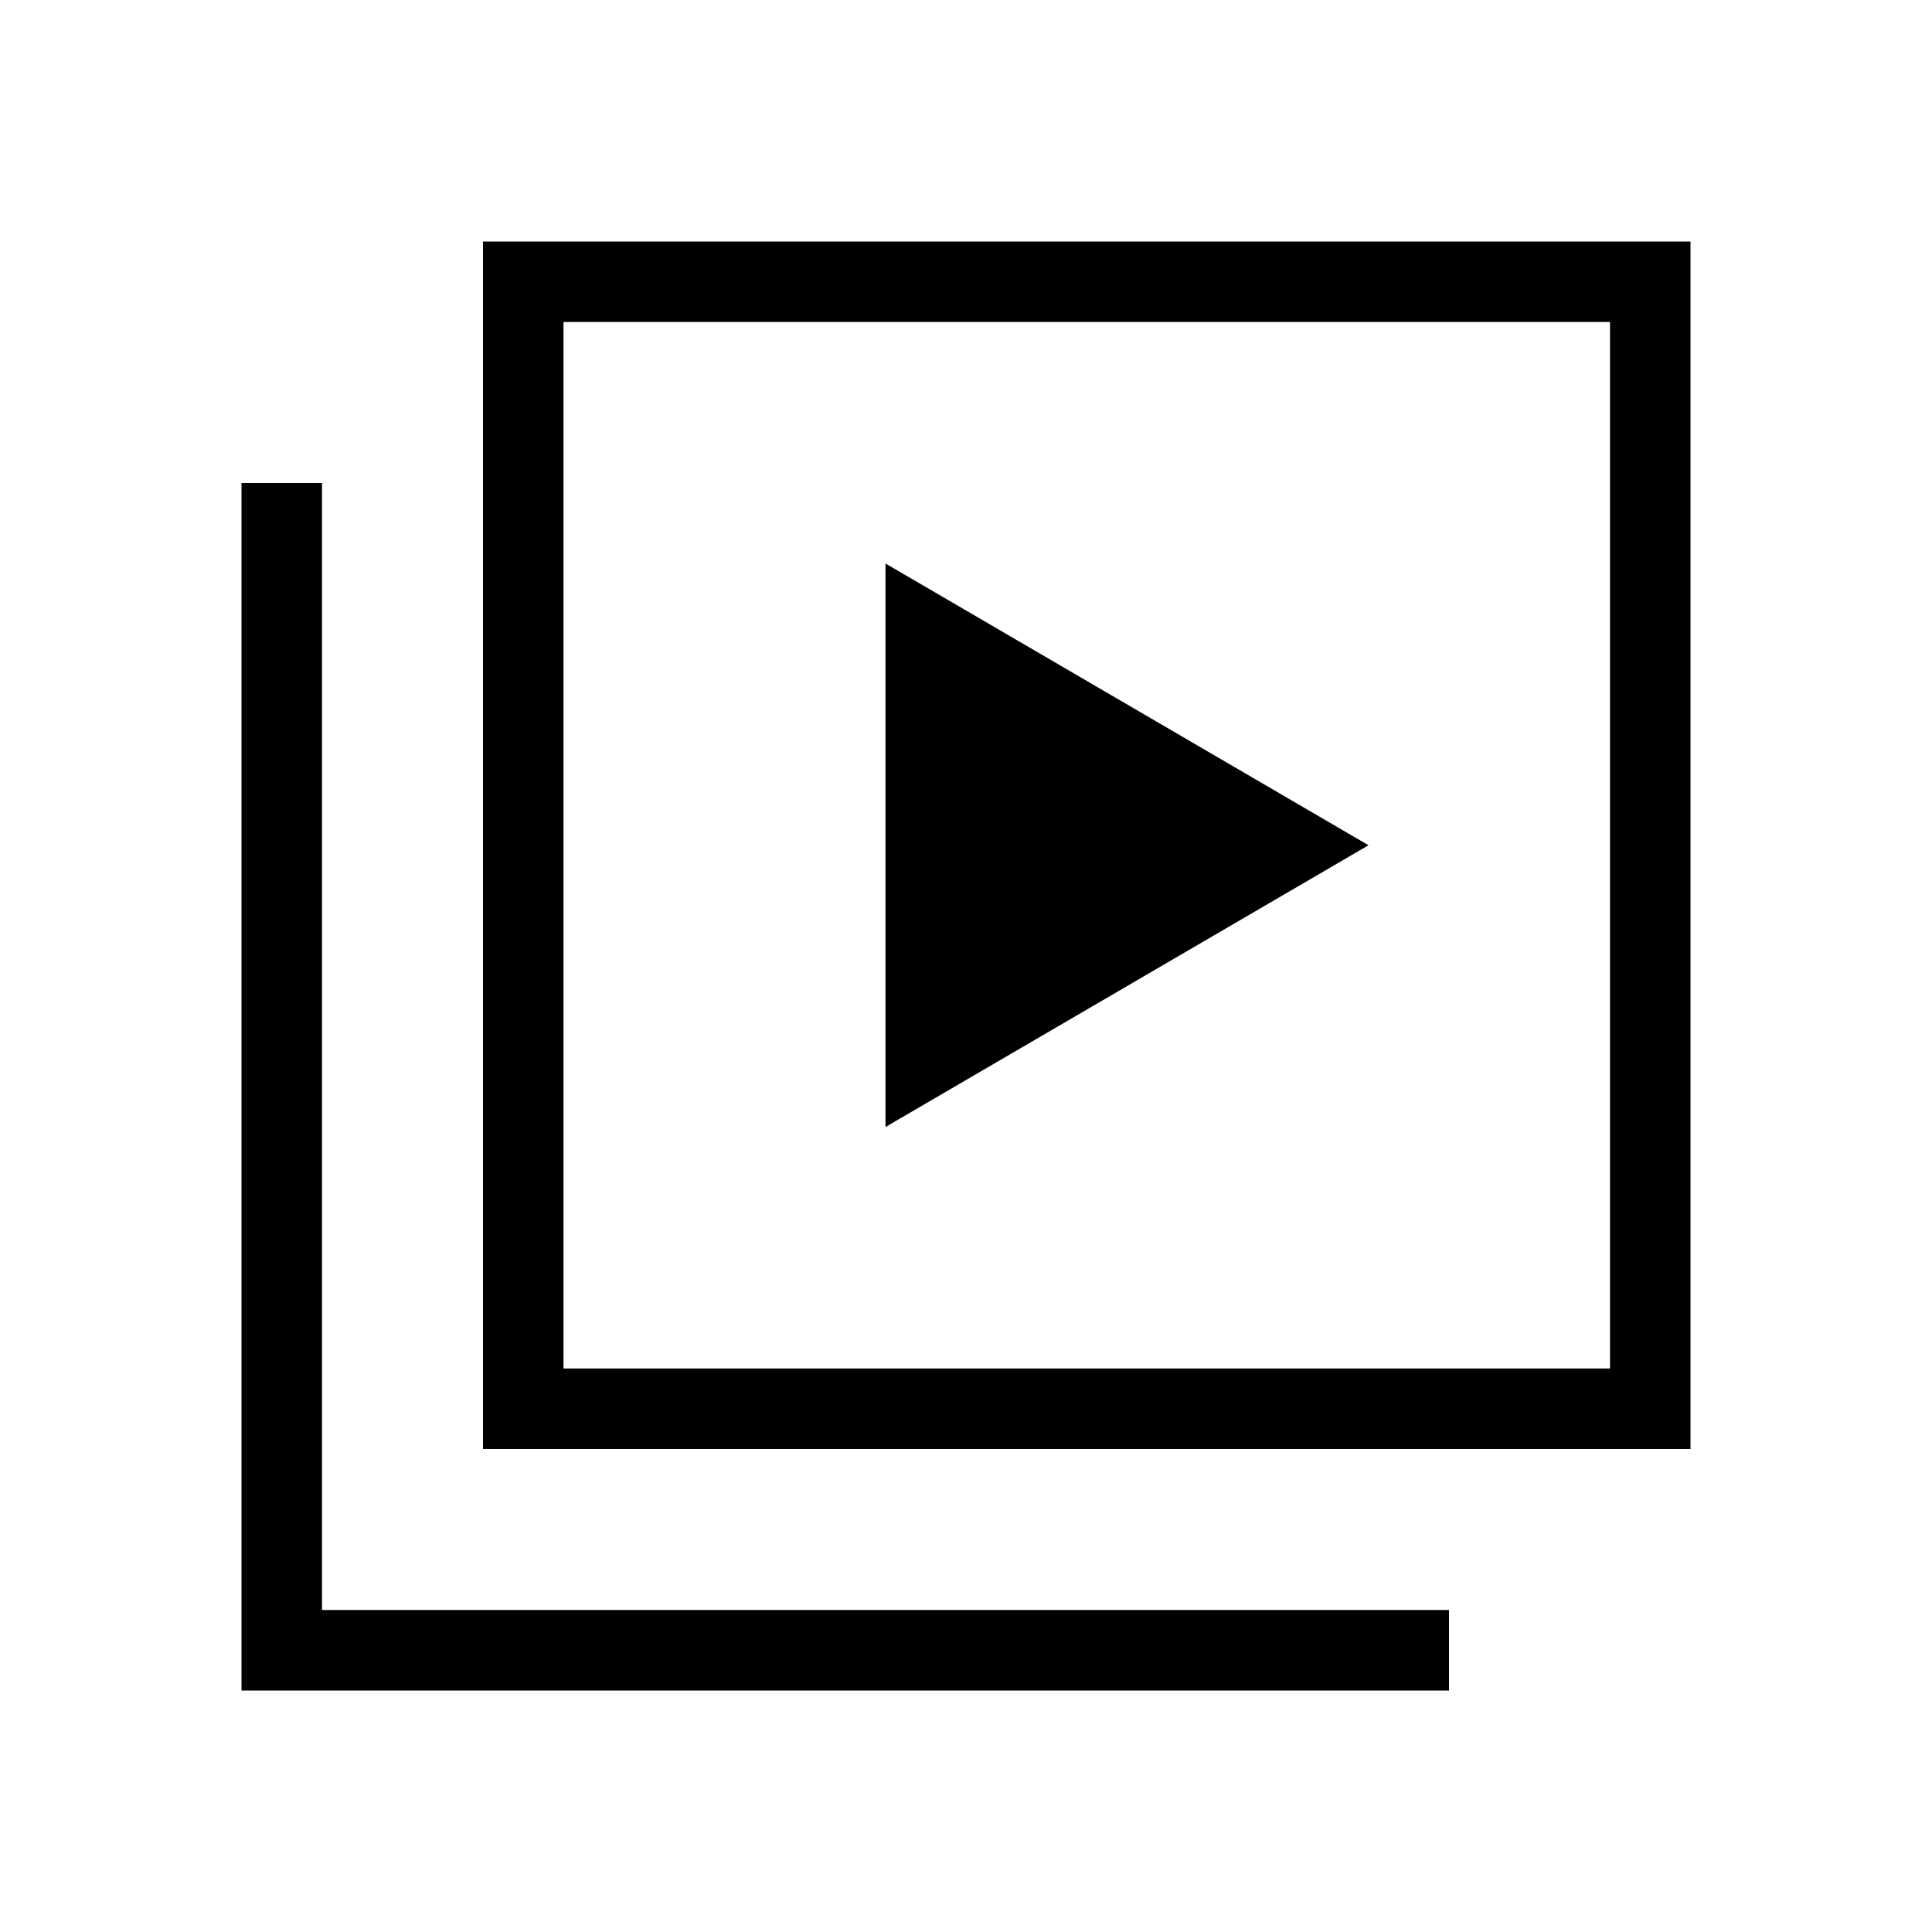
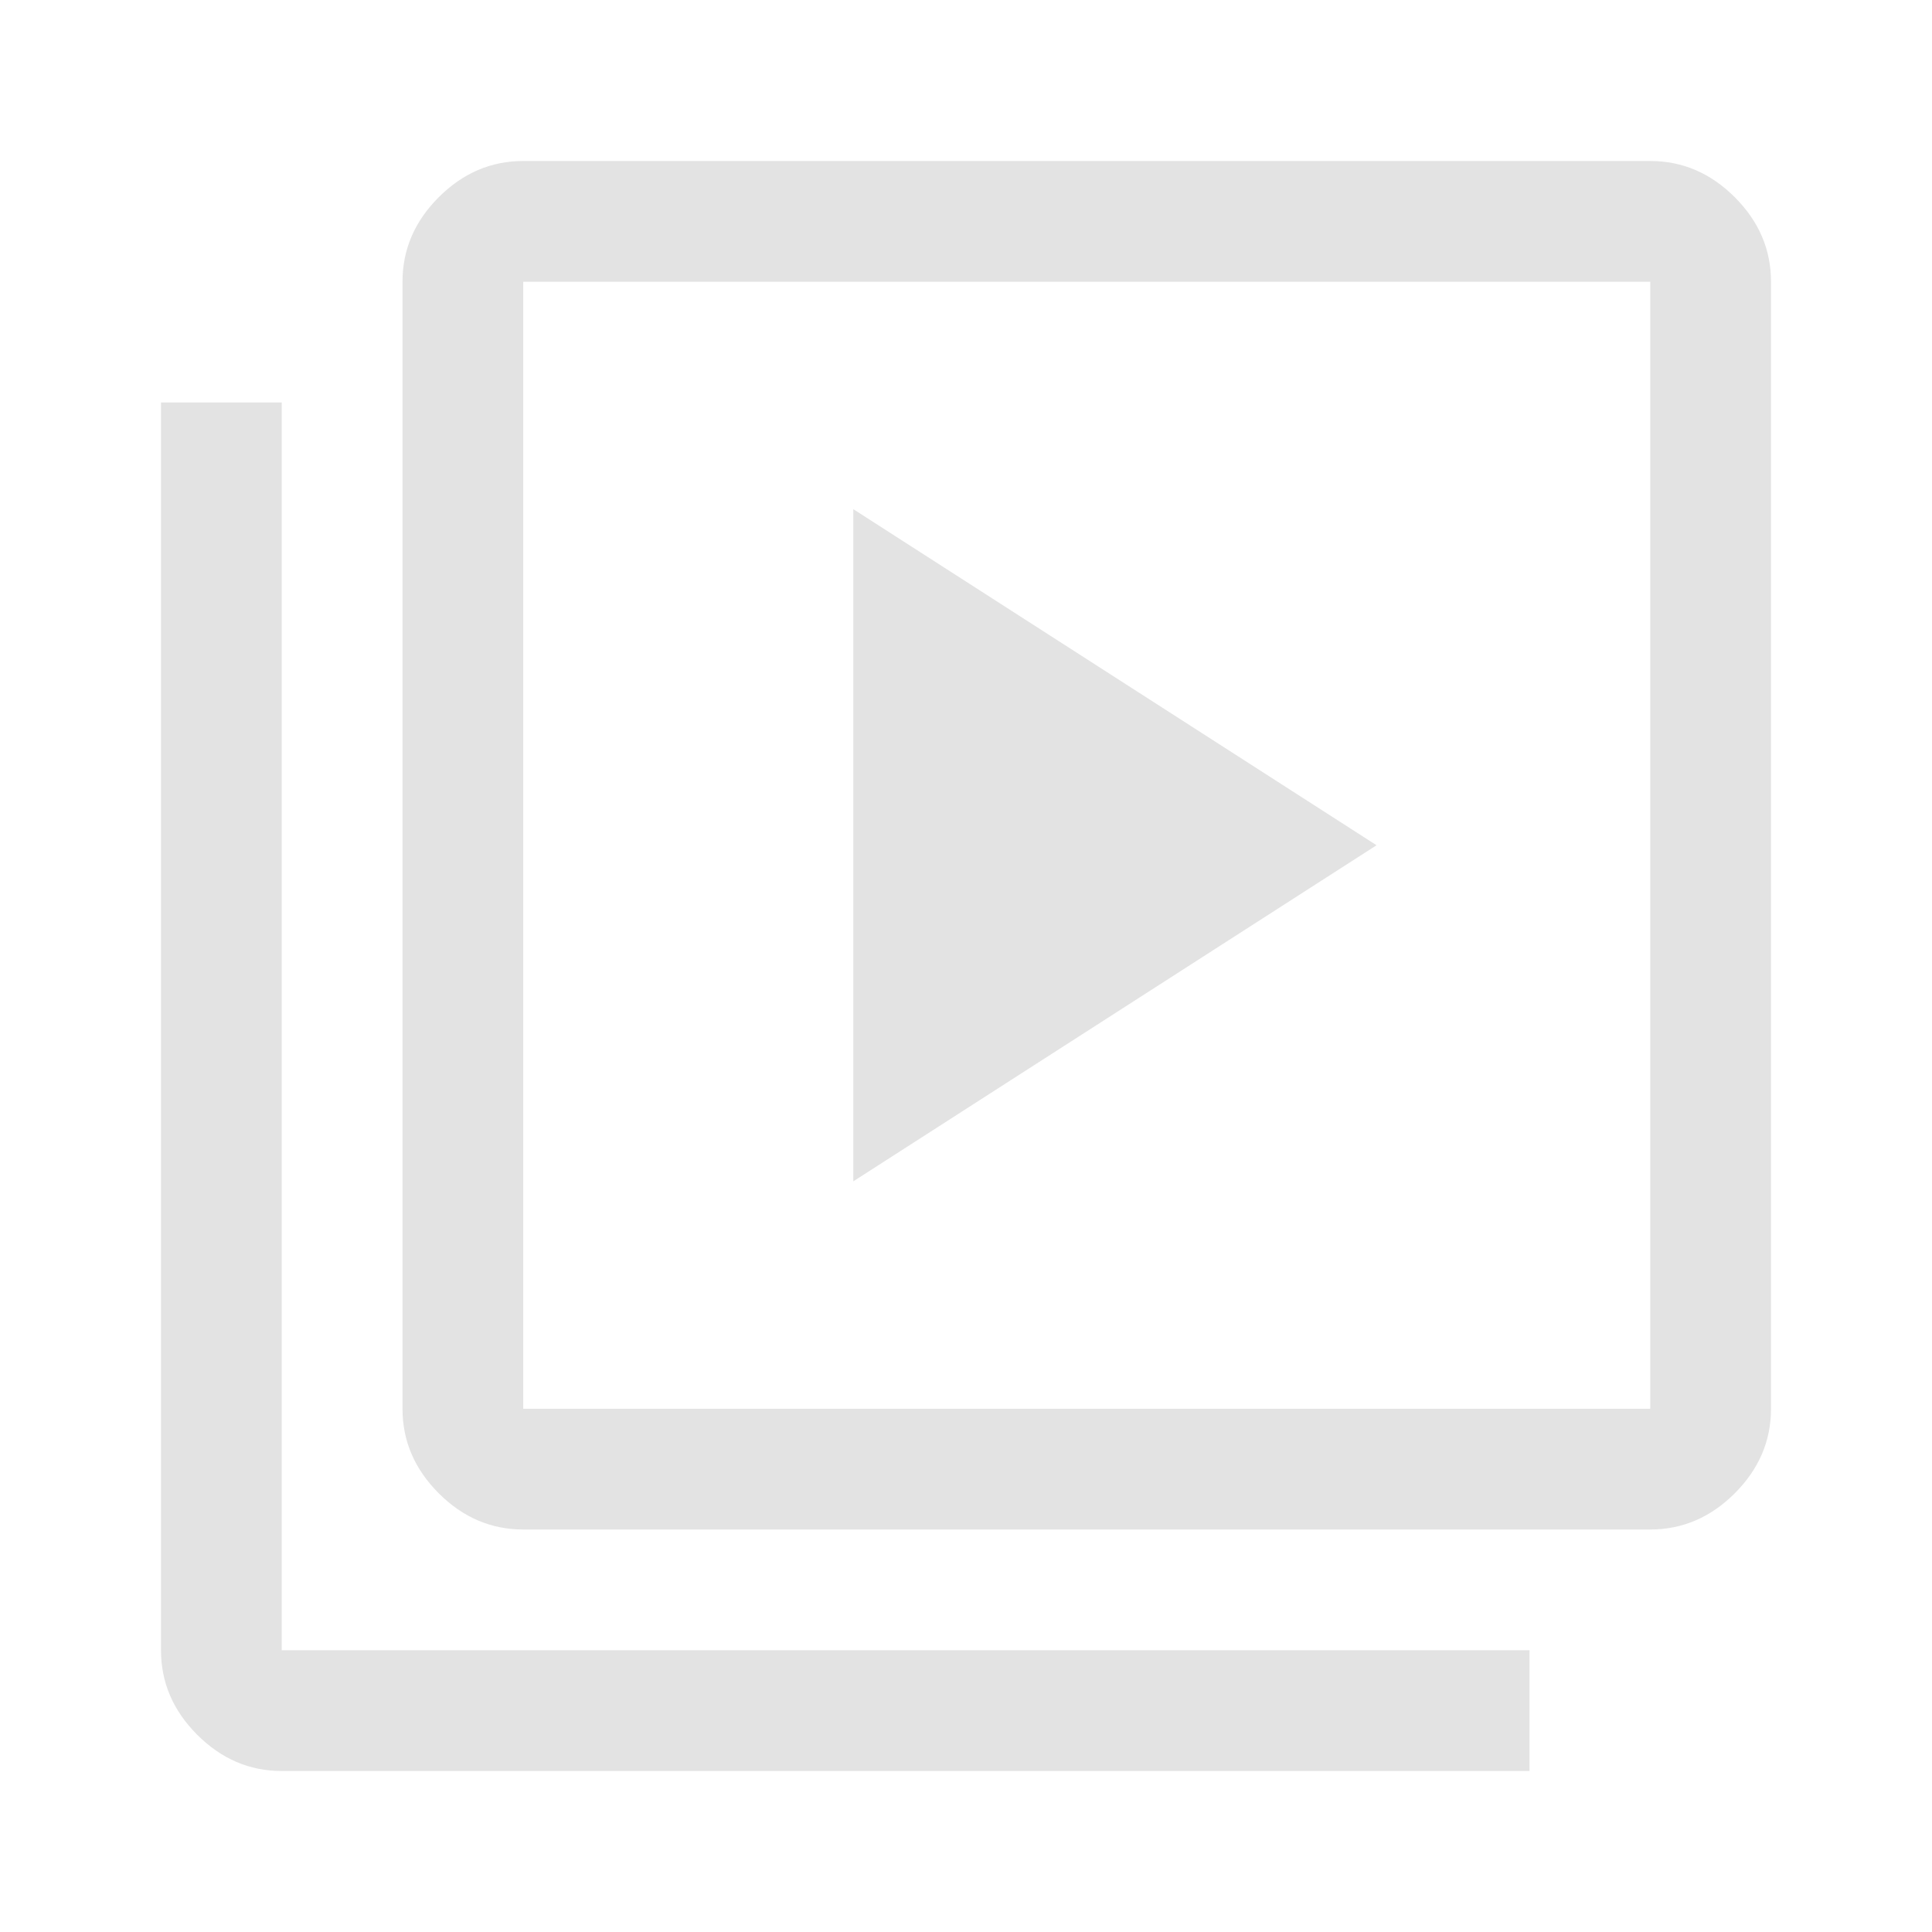
- <svg xmlns="http://www.w3.org/2000/svg" viewBox="0 0 24 24" preserveAspectRatio="xMidYMid meet" focusable="false" class="style-scope yt-icon" style="pointer-events: none; display: block; width: 100%; height: 100%;">
-   <g class="style-scope yt-icon">
-     <path d="M11,7l6,3.5L11,14V7L11,7z M18,20H4V6H3v15h15V20z M21,18H6V3h15V18z M7,17h13V4H7V17z" class="style-scope yt-icon" />
-   </g>
+ <svg xmlns="http://www.w3.org/2000/svg" height="48px" viewBox="0 -960 960 960" width="48px" fill="#e3e3e3">
+   <path d="m424-373 260-167-260-167v334ZM260-200q-24 0-42-18t-18-42v-560q0-24 18-42t42-18h560q24 0 42 18t18 42v560q0 24-18 42t-42 18H260Zm0-60h560v-560H260v560ZM140-80q-24 0-42-18t-18-42v-620h60v620h620v60H140Zm120-740v560-560Z" />
</svg>
